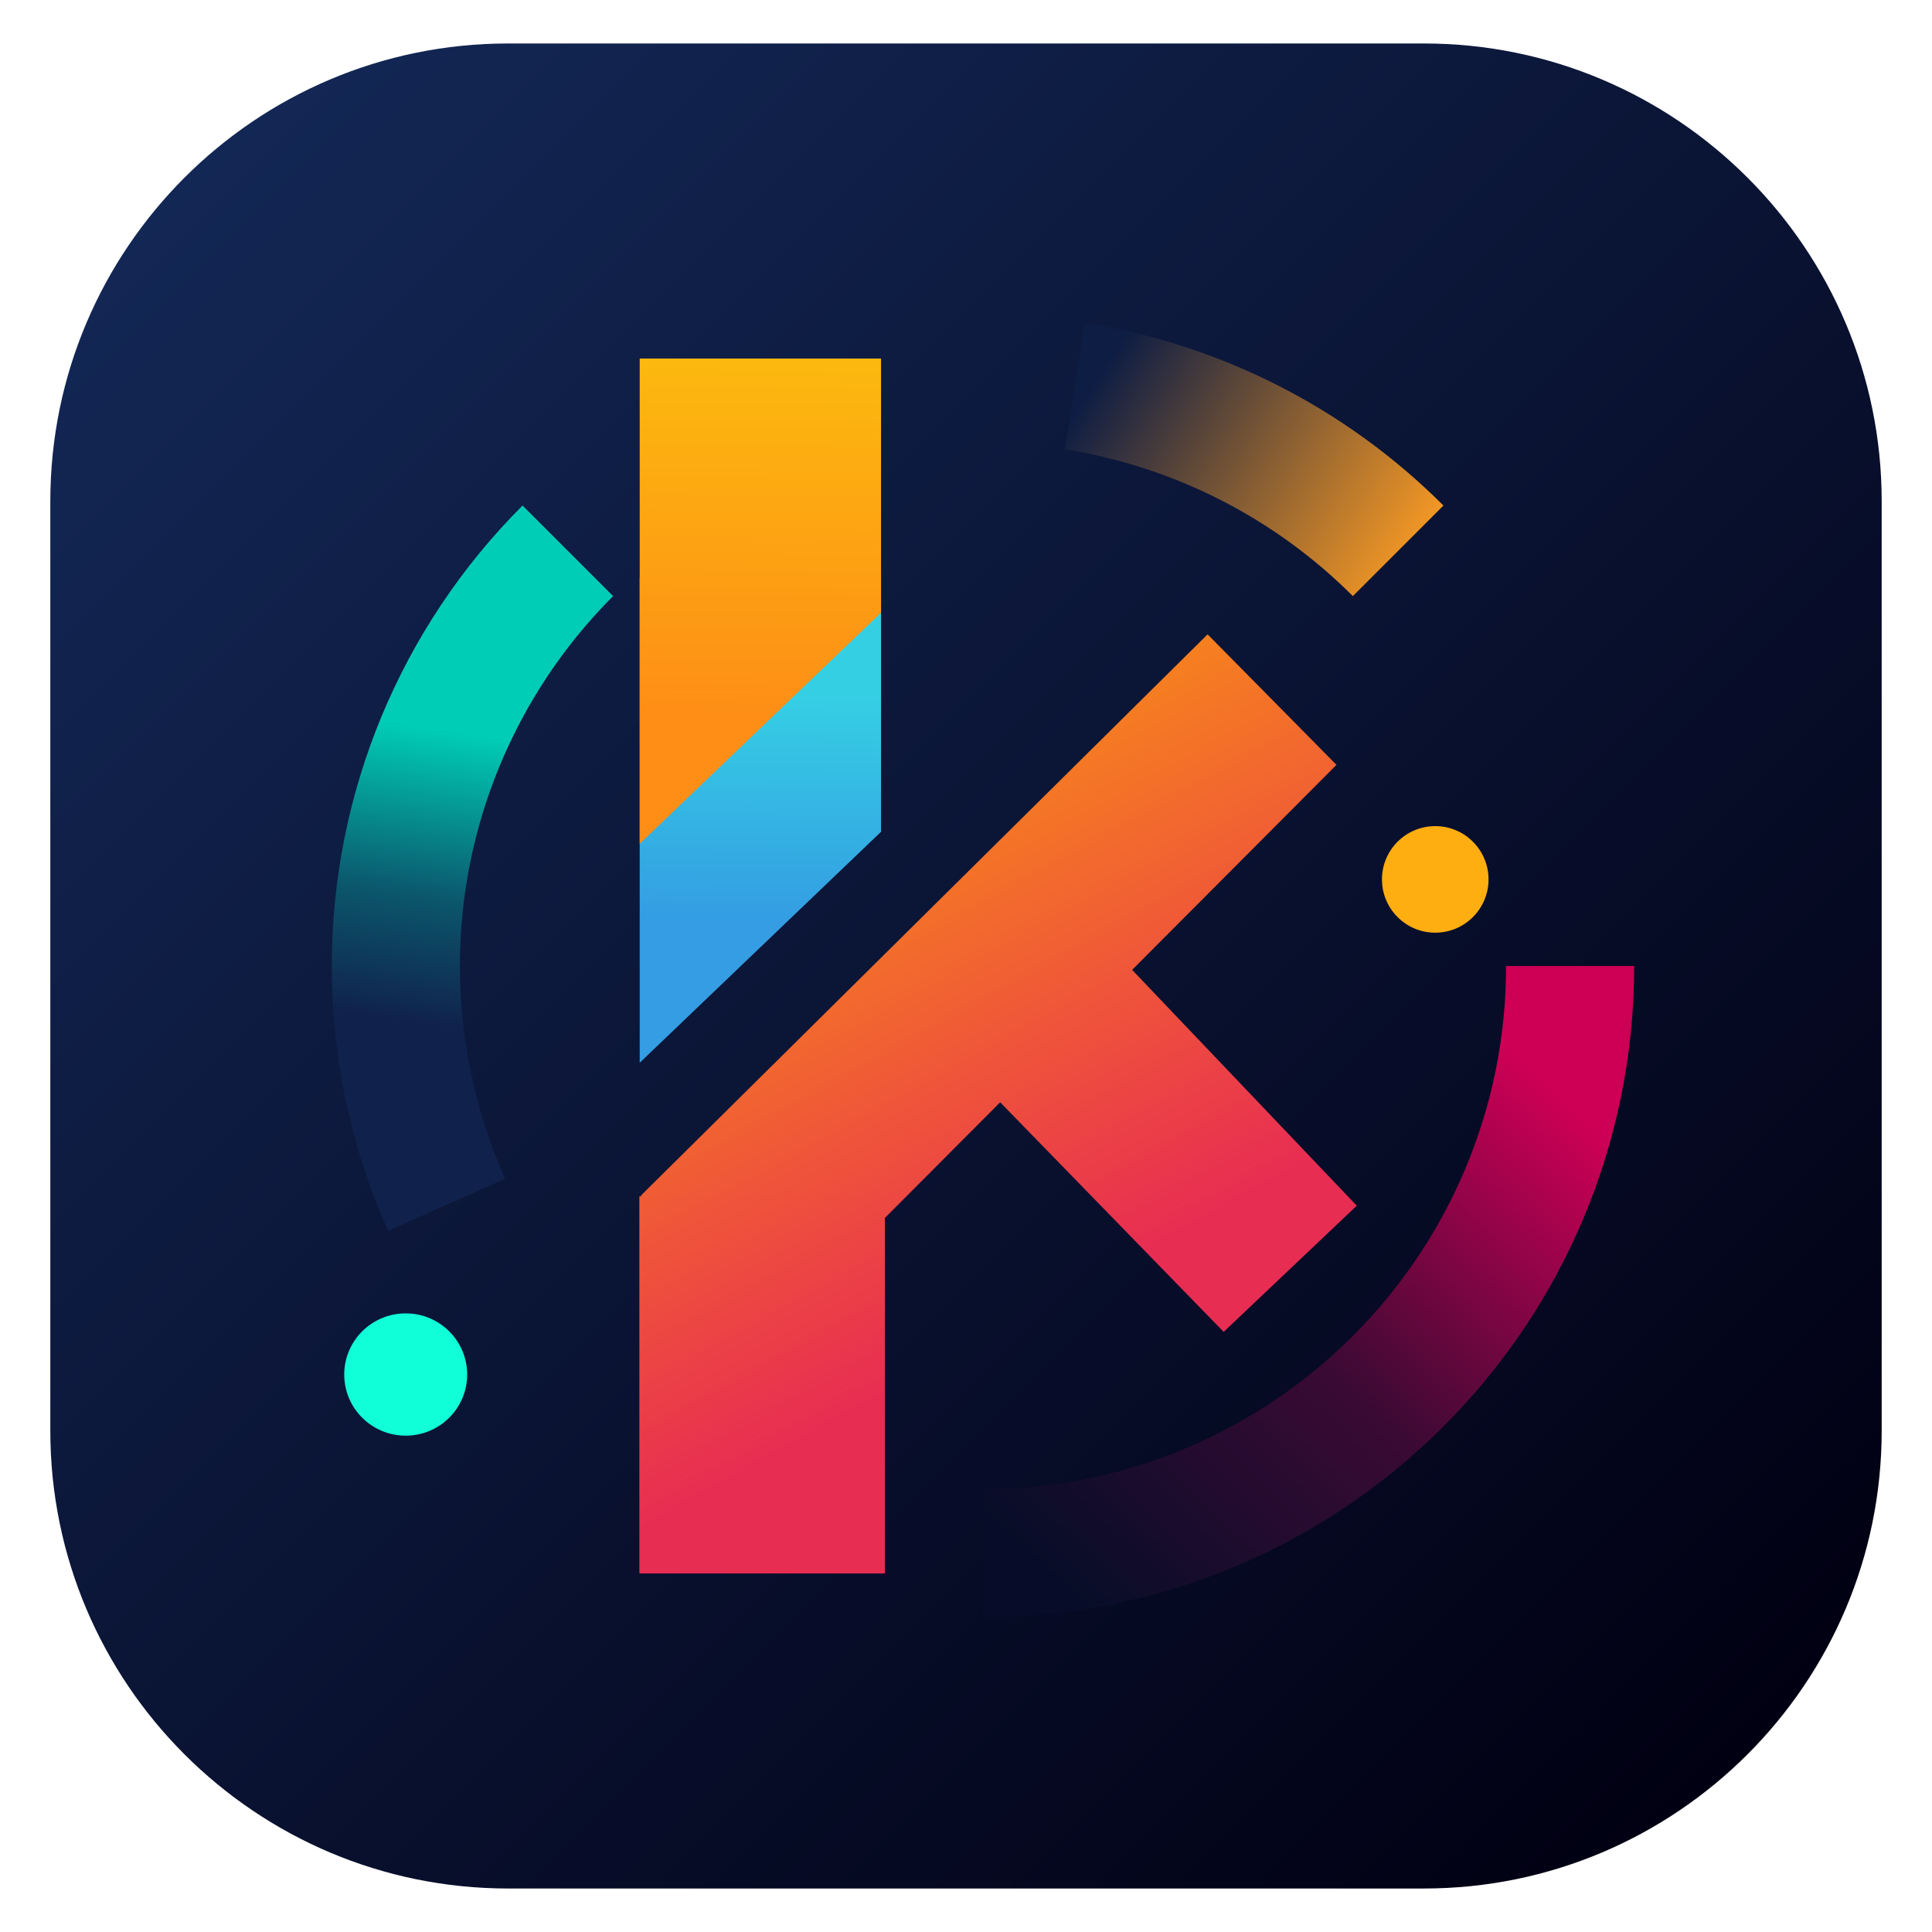
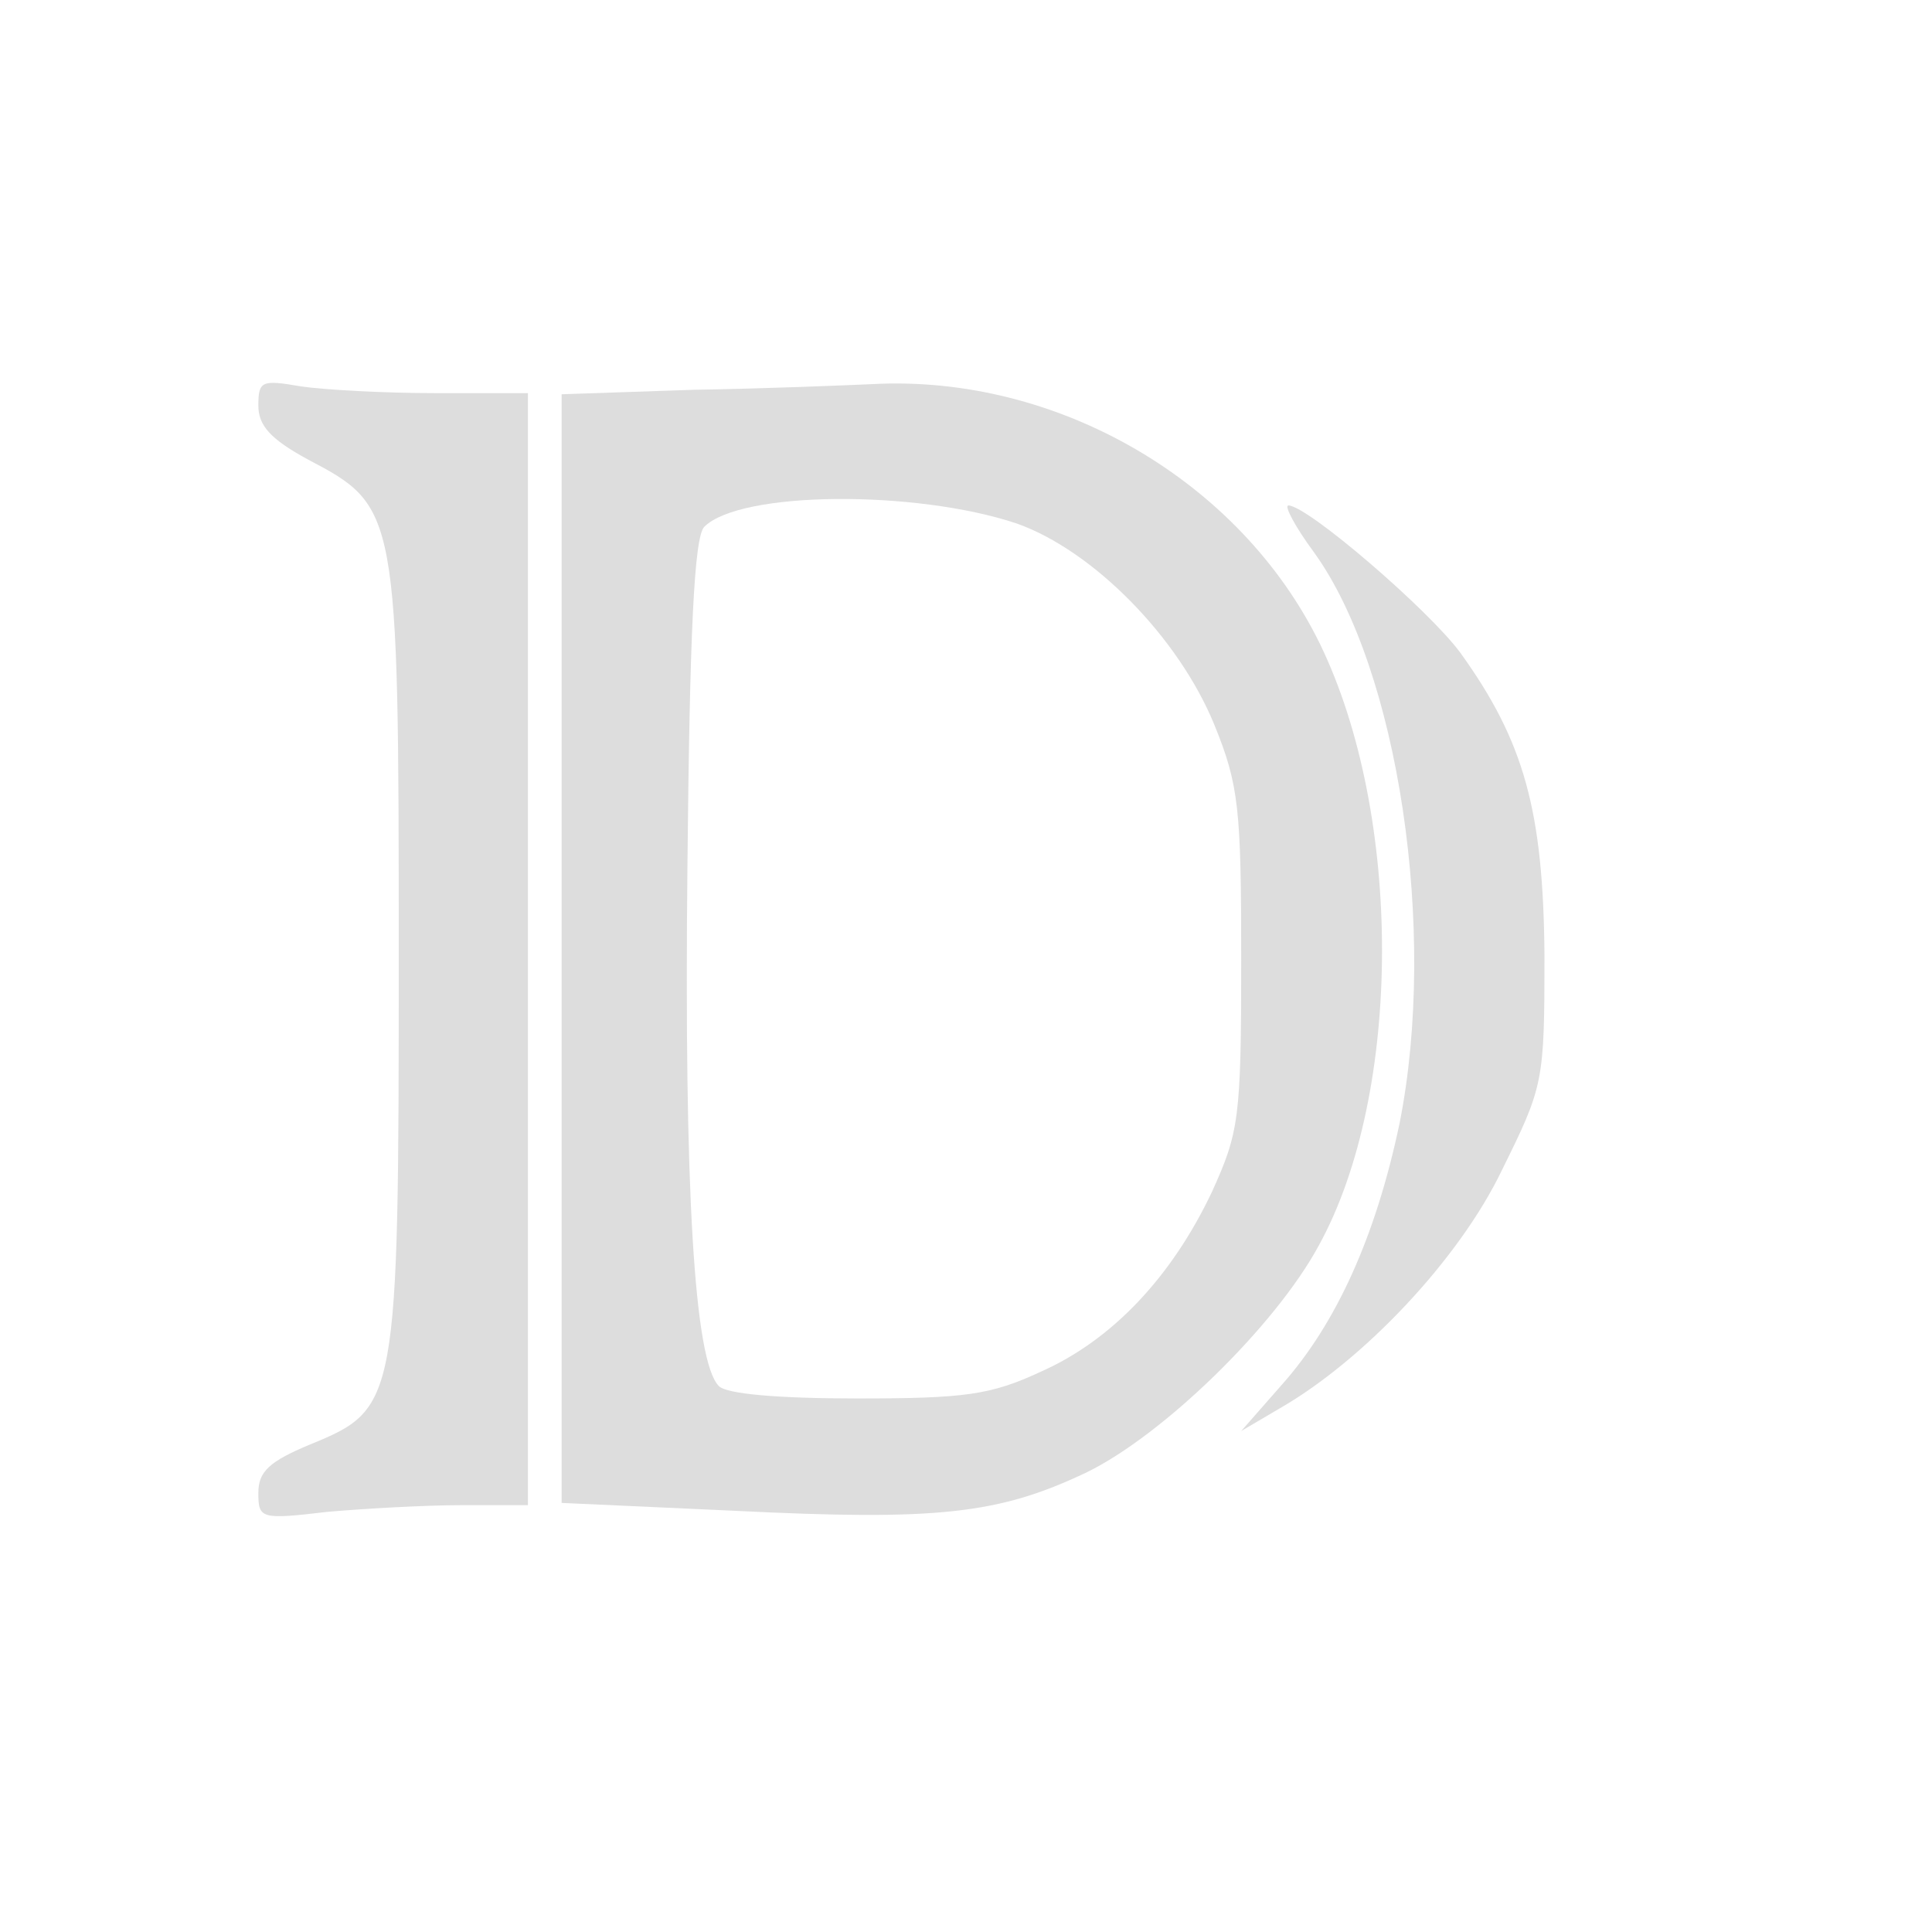
- <svg xmlns="http://www.w3.org/2000/svg" width="100%" height="100%" viewBox="0 0 1024 1024" version="1.1" xml:space="preserve" style="fill-rule:evenodd;clip-rule:evenodd;stroke-linejoin:round;stroke-miterlimit:2;">
-   <g id="SVG">
-     <g transform="matrix(3.90863,0,0,4.27072,292.464,-1162.36)">
-       <path d="M180.336,334.386C180.336,303.026 152.517,277.565 118.252,277.565L-5.918,277.565C-40.183,277.565 -68.002,303.026 -68.002,334.386L-68.002,449.723C-68.002,481.084 -40.183,506.544 -5.918,506.544L118.252,506.544C152.517,506.544 180.336,481.084 180.336,449.723L180.336,334.386Z" style="fill:url(#_Linear1);" />
-     </g>
-     <g id="Logo" transform="matrix(1,0,0,1,17,0)">
-       <g id="Doughnut" transform="matrix(1,0,0,1,-8,0)">
-         <g transform="matrix(1,0,0,1,35.72,-98.1315)">
-           <path d="M720.33,366.082C668.792,314.543 602.26,280.644 530.272,269.242L519.653,336.288C577.483,345.447 630.929,372.679 672.33,414.081L720.33,366.082Z" style="fill:url(#_Linear2);" />
-         </g>
-         <g transform="matrix(1,0,0,1,35.72,-98.1315)">
-           <path d="M232.23,366.082C167.504,430.808 131.141,518.595 131.141,610.132C131.141,658.499 141.307,706.326 160.98,750.512L222.993,722.902C207.189,687.407 199.023,648.986 199.023,610.132C199.023,536.598 228.234,466.077 280.229,414.081L232.23,366.082Z" style="fill:url(#_Linear3);" />
-         </g>
-         <g transform="matrix(1,0,0,1,35.72,-98.1315)">
-           <path d="M476.28,955.27C666.895,955.27 821.419,800.746 821.419,610.132L753.537,610.132C753.537,763.257 629.405,887.389 476.28,887.389L476.28,955.27Z" style="fill:url(#_Linear4);" />
-         </g>
-       </g>
-       <g id="Letter-K" transform="matrix(1,0,0,1,32.1182,-0.821138)">
-         <g transform="matrix(0.515059,0,0,0.588402,324.963,143.633)">
-           <path d="M180.336,277.565L-68.002,277.565L-68.002,714.611L180.336,506.544L180.336,277.565Z" style="fill:url(#_Linear5);" />
-         </g>
-         <g transform="matrix(0.515059,0,0,0.588402,324.963,27.5421)">
-           <path d="M180.336,277.565L-68.002,277.565L-68.002,714.611L180.336,506.544L180.336,277.565Z" style="fill:url(#_Linear6);" />
-         </g>
-         <g>
-           <g transform="matrix(0.275029,0.278565,-0.418712,0.413397,725.86,241.233)">
-             <path d="M180.336,277.565L-68.002,277.565L-66.39,996.293L187.941,905.207L180.336,277.565Z" style="fill:url(#_Linear7);" />
-           </g>
-           <g transform="matrix(-0.284109,0.269299,-0.245651,-0.25916,718.866,730.114)">
-             <path d="M180.336,277.565L-68.002,277.565L-66.39,996.293L187.941,905.207L180.336,277.565Z" style="fill:url(#_Linear8);" />
-           </g>
-           <g transform="matrix(1,0,0,1,0,2)">
-             <rect x="289.761" y="632.864" width="130.129" height="199.916" style="fill:url(#_Linear9);" />
-           </g>
-         </g>
-       </g>
-       <g id="Circles" transform="matrix(1,0,0,1,1,0)">
-         <g transform="matrix(0.505902,0,0,0.505902,429.374,368.368)">
-           <circle cx="619.36" cy="193.188" r="55.82" style="fill:rgb(255,174,17);" />
-         </g>
-         <g transform="matrix(0.583648,0,0,0.580569,-164.458,616.366)">
-           <circle cx="619.36" cy="193.188" r="55.82" style="fill:rgb(17,255,216);" />
-         </g>
-       </g>
-     </g>
+ <svg xmlns="http://www.w3.org/2000/svg" version="1.0" width="38pt" height="38pt" viewBox="0 0 172 172" preserveAspectRatio="xMidYMid meet">
+   <g transform="translate(0,172) scale(0.1,-0.1)" fill="#dddddd" stroke="none">
+     <path d="M230 1359 c0 -18 11 -30 44 -48 80 -42 81 -45 81 -441 0 -400 -1 -404 -79 -436 -36 -15 -46 -24 -46 -43 0 -23 2 -24 61 -17 34 3 88 6 120 6 l59 0 0 495 0 495 -82 0 c-46 0 -100 3 -120 6 -35 6 -38 5 -38 -17z" />
+     <path d="M618 1373 l-118 -4 0 -493 0 -494 154 -7 c181 -9 235 -3 313 34 68 33 168 130 207 202 75 136 75 384 1 536 -71 145 -234 240 -399 231 -23 -1 -94 -4 -158 -5z m287 -119 c68 -24 144 -101 176 -179 22 -54 24 -75 24 -210 0 -141 -2 -153 -26 -206 -36 -76 -89 -132 -152 -160 -45 -21 -68 -24 -164 -24 -71 0 -116 4 -123 11 -22 22 -31 175 -28 463 2 208 6 293 15 302 32 32 188 33 278 3z" />
+     <path d="M1170 1228 c75 -104 110 -337 76 -508 -21 -100 -56 -178 -105 -233 l-36 -41 34 20 c75 43 160 133 198 212 37 75 38 78 38 191 -1 129 -18 191 -75 270 -28 38 -136 131 -153 131 -4 0 6 -19 23 -42z" />
  </g>
-   <defs>
-     <linearGradient id="_Linear1" x1="0" y1="0" x2="1" y2="0" gradientUnits="userSpaceOnUse" gradientTransform="matrix(209.604,197.195,-217.07,193.264,-47.329,291.929)">
-       <stop offset="0" style="stop-color:rgb(19,39,85);stop-opacity:1" />
-       <stop offset="1" style="stop-color:rgb(1,0,18);stop-opacity:1" />
-     </linearGradient>
-     <linearGradient id="_Linear2" x1="0" y1="0" x2="1" y2="0" gradientUnits="userSpaceOnUse" gradientTransform="matrix(169.607,109.331,-78.91,122.414,530.943,307.411)">
-       <stop offset="0" style="stop-color:rgb(14,29,67);stop-opacity:1" />
-       <stop offset="1" style="stop-color:rgb(255,158,35);stop-opacity:1" />
-     </linearGradient>
-     <linearGradient id="_Linear3" x1="0" y1="0" x2="1" y2="0" gradientUnits="userSpaceOnUse" gradientTransform="matrix(21.8474,-153.04,394.62,56.3345,164.016,637.95)">
-       <stop offset="0" style="stop-color:rgb(16,34,75);stop-opacity:1" />
-       <stop offset="0.43" style="stop-color:rgb(11,87,108);stop-opacity:1" />
-       <stop offset="1" style="stop-color:rgb(0,205,182);stop-opacity:1" />
-     </linearGradient>
-     <linearGradient id="_Linear4" x1="0" y1="0" x2="1" y2="0" gradientUnits="userSpaceOnUse" gradientTransform="matrix(255.136,-267.147,267.147,255.136,502.321,924.065)">
-       <stop offset="0" style="stop-color:rgb(7,13,40);stop-opacity:1" />
-       <stop offset="0.49" style="stop-color:rgb(58,10,52);stop-opacity:1" />
-       <stop offset="1" style="stop-color:rgb(205,0,85);stop-opacity:1" />
-     </linearGradient>
-     <linearGradient id="_Linear5" x1="0" y1="0" x2="1" y2="0" gradientUnits="userSpaceOnUse" gradientTransform="matrix(1.81013,-203.637,467.708,3.18561,75.9588,586.362)">
-       <stop offset="0" style="stop-color:rgb(52,157,227);stop-opacity:1" />
-       <stop offset="1" style="stop-color:rgb(53,207,228);stop-opacity:1" />
-     </linearGradient>
-     <linearGradient id="_Linear6" x1="0" y1="0" x2="1" y2="0" gradientUnits="userSpaceOnUse" gradientTransform="matrix(5.02578,-314.026,721.247,8.84478,61.0485,599.042)">
-       <stop offset="0" style="stop-color:rgb(254,142,22);stop-opacity:1" />
-       <stop offset="1" style="stop-color:rgb(252,184,15);stop-opacity:1" />
-     </linearGradient>
-     <linearGradient id="_Linear7" x1="0" y1="0" x2="1" y2="0" gradientUnits="userSpaceOnUse" gradientTransform="matrix(692.437,130.63,-289.248,678.628,-245.559,621.844)">
-       <stop offset="0" style="stop-color:rgb(247,132,29);stop-opacity:1" />
-       <stop offset="1" style="stop-color:rgb(232,45,82);stop-opacity:1" />
-     </linearGradient>
-     <linearGradient id="_Linear8" x1="0" y1="0" x2="1" y2="0" gradientUnits="userSpaceOnUse" gradientTransform="matrix(182.207,-763.321,1025.73,294.253,67.3902,1228.45)">
-       <stop offset="0" style="stop-color:rgb(247,132,29);stop-opacity:1" />
-       <stop offset="1" style="stop-color:rgb(232,45,82);stop-opacity:1" />
-     </linearGradient>
-     <linearGradient id="_Linear9" x1="0" y1="0" x2="1" y2="0" gradientUnits="userSpaceOnUse" gradientTransform="matrix(135.744,246.891,-363.701,199.969,397.951,427.898)">
-       <stop offset="0" style="stop-color:rgb(247,132,29);stop-opacity:1" />
-       <stop offset="1" style="stop-color:rgb(232,45,82);stop-opacity:1" />
-     </linearGradient>
-   </defs>
</svg>
